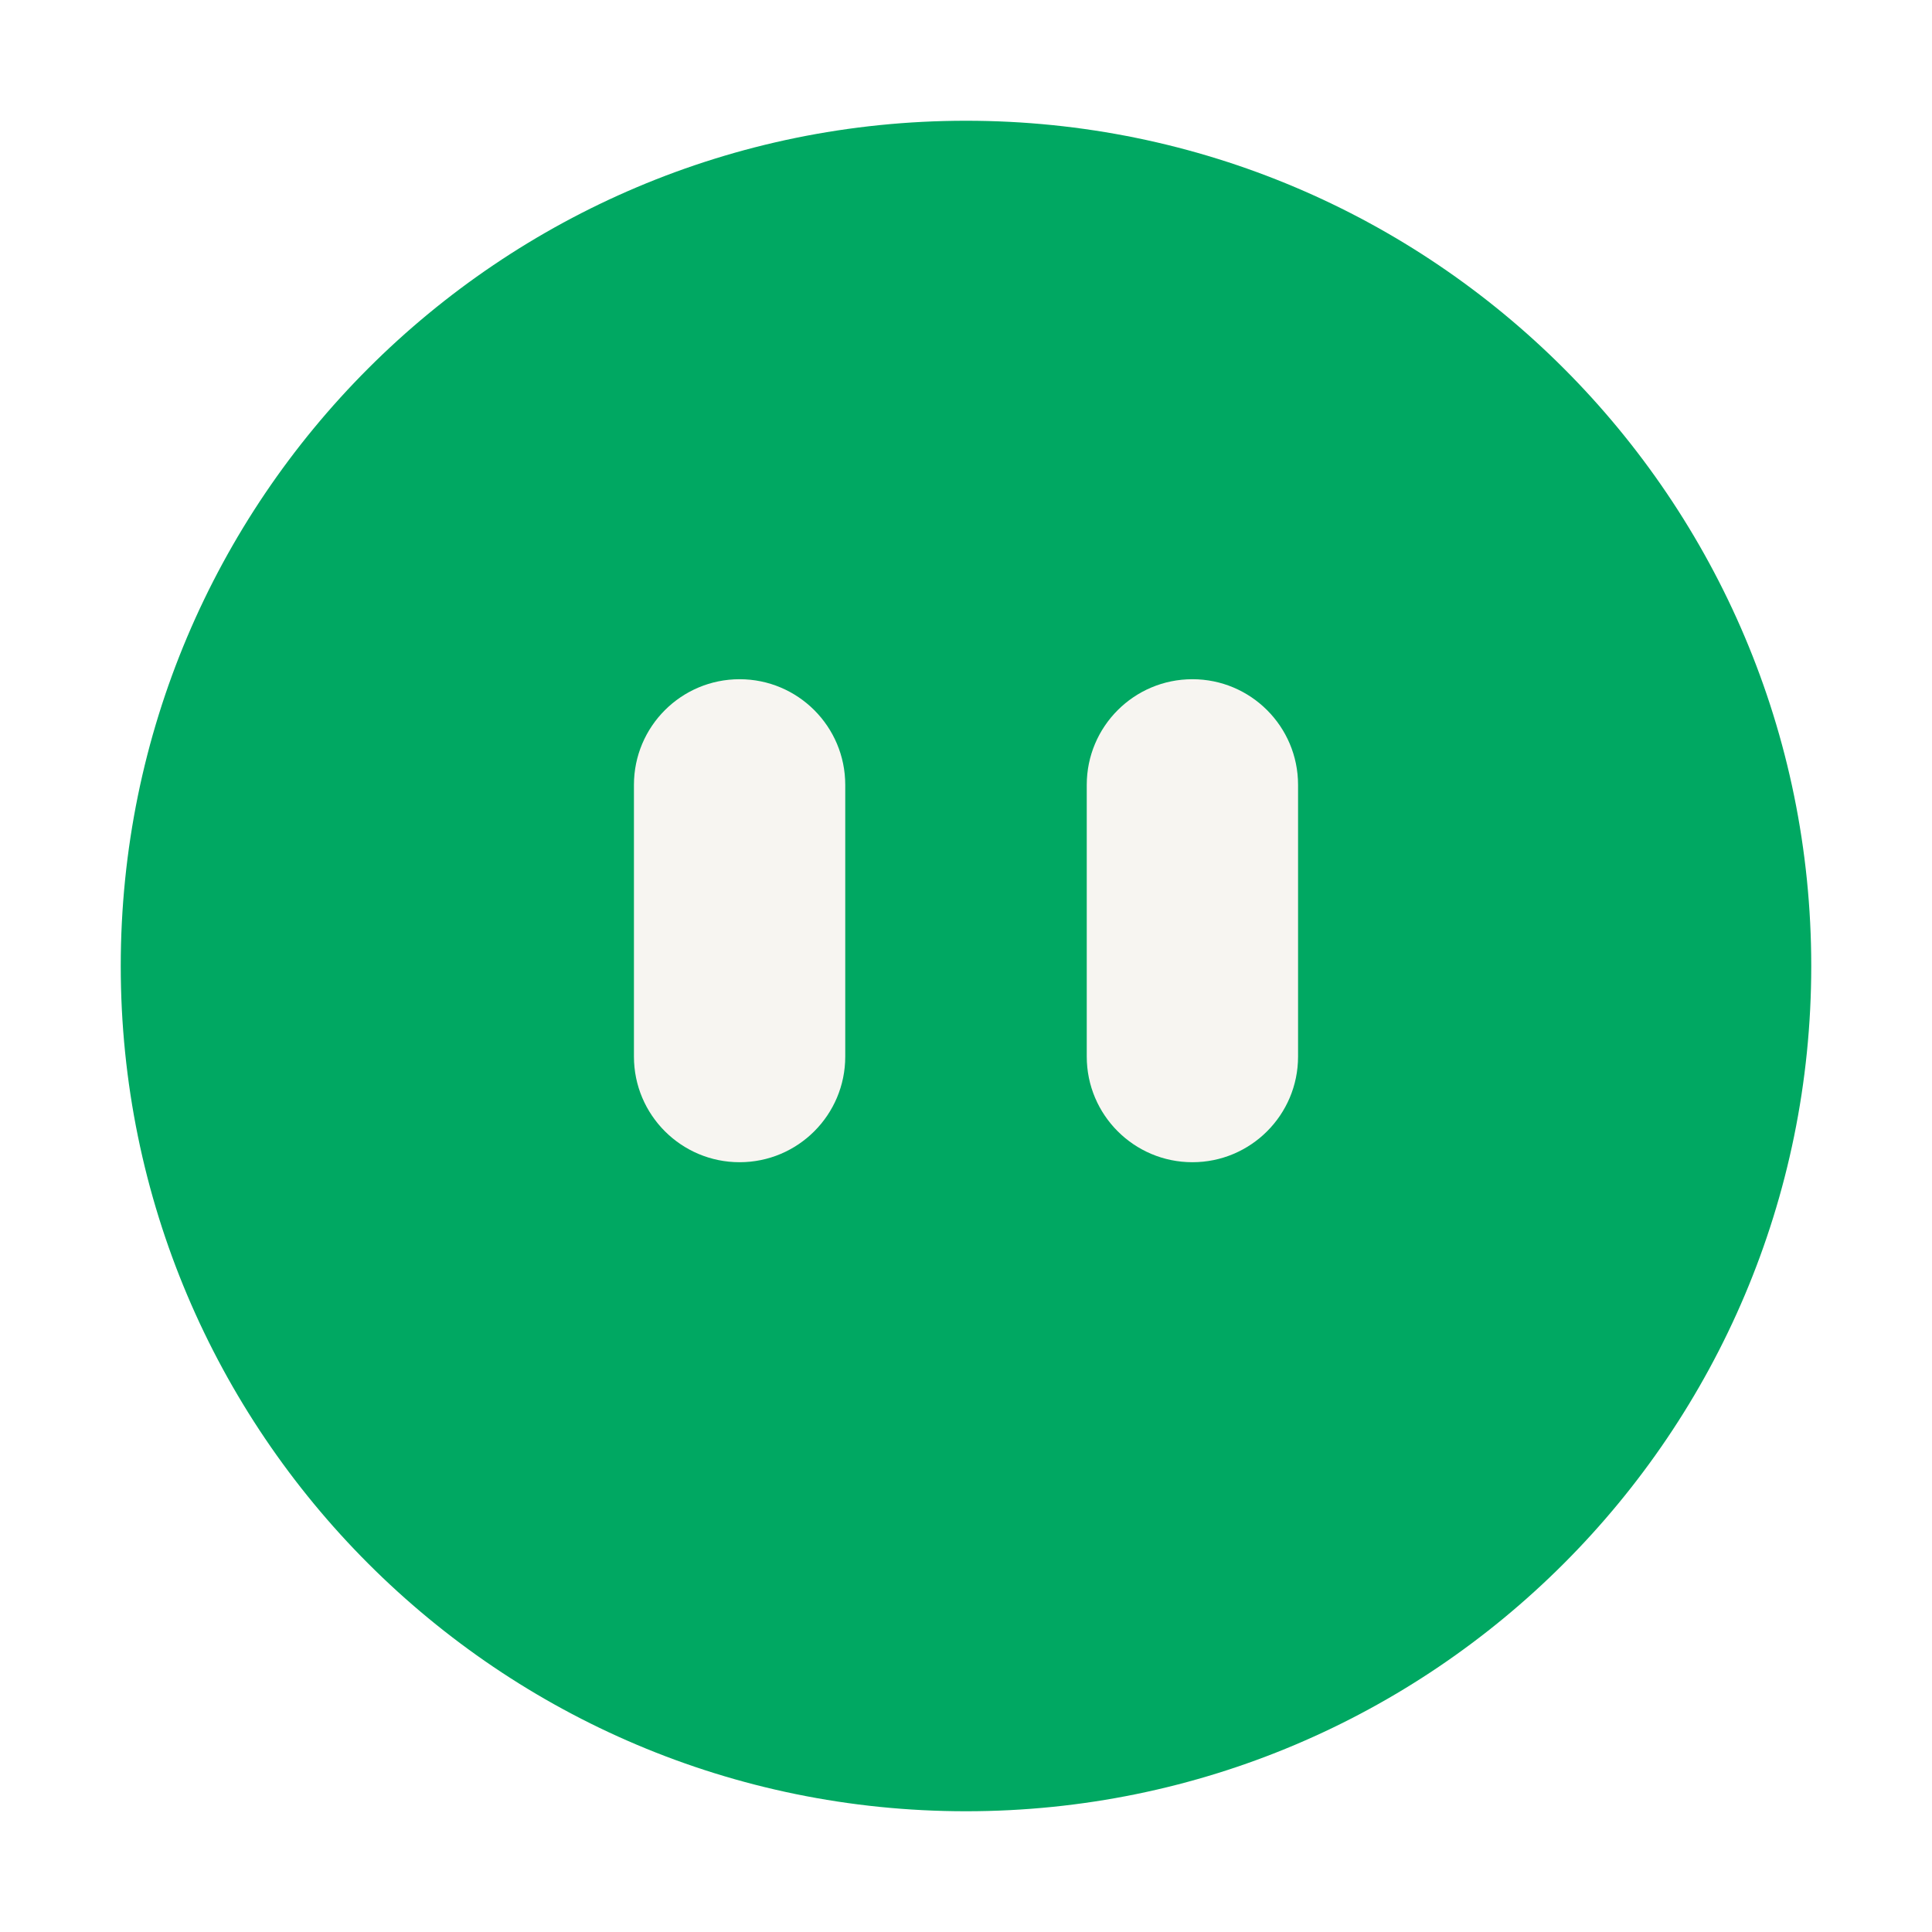
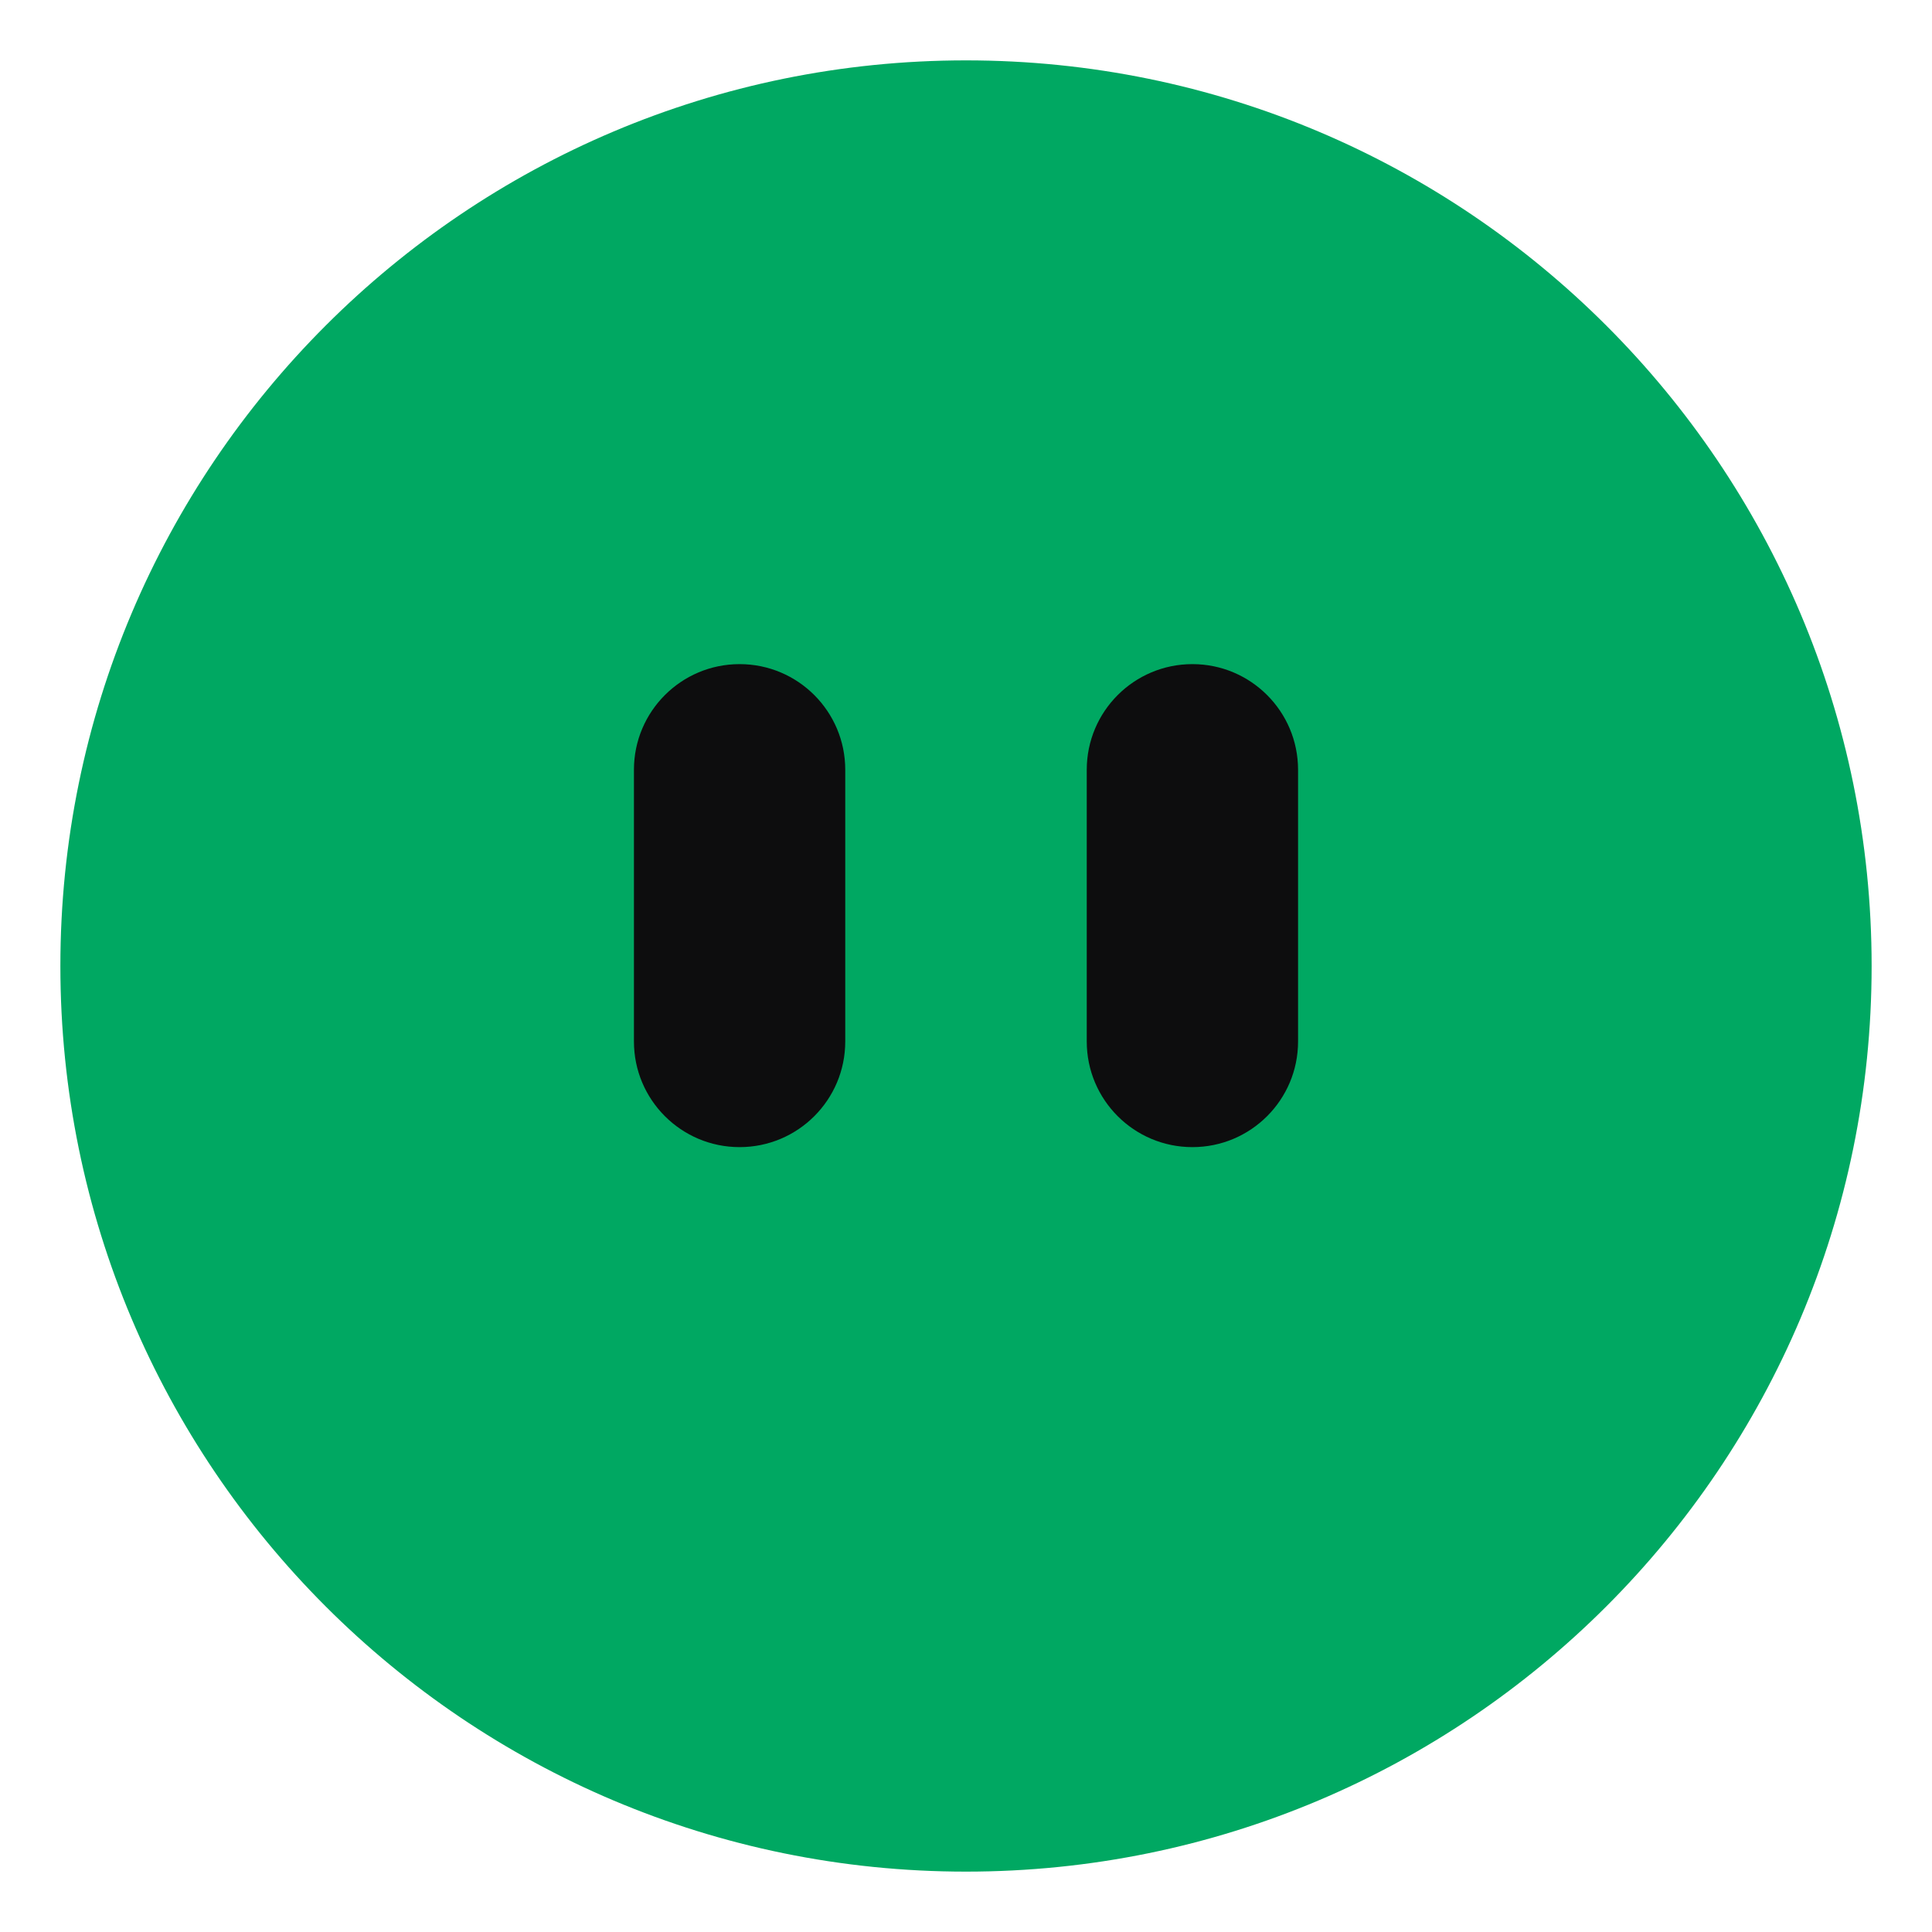
- <svg xmlns="http://www.w3.org/2000/svg" viewBox="0 0 64 64">
-   <style>circle{fill:#00A862}rect{fill:#F7F5F1}@media (prefers-color-scheme:dark){circle{fill:#2BE38C}rect{fill:#0D0D0E}}</style>
-   <circle cx="32" cy="32" r="28" />
-   <rect x="21" y="22.5" width="7" height="16" rx="3.5" />
-   <rect x="36" y="22.5" width="7" height="16" rx="3.5" />
+ <svg xmlns="http://www.w3.org/2000/svg" viewBox="0 0 64 64" role="img" aria-label="taktek">
+   <circle cx="32" cy="32" r="30" fill="#00A862" />
+   <rect x="21" y="22" width="7" height="16" rx="3.5" fill="#0D0D0E" />
+   <rect x="36" y="22" width="7" height="16" rx="3.5" fill="#0D0D0E" />
</svg>
